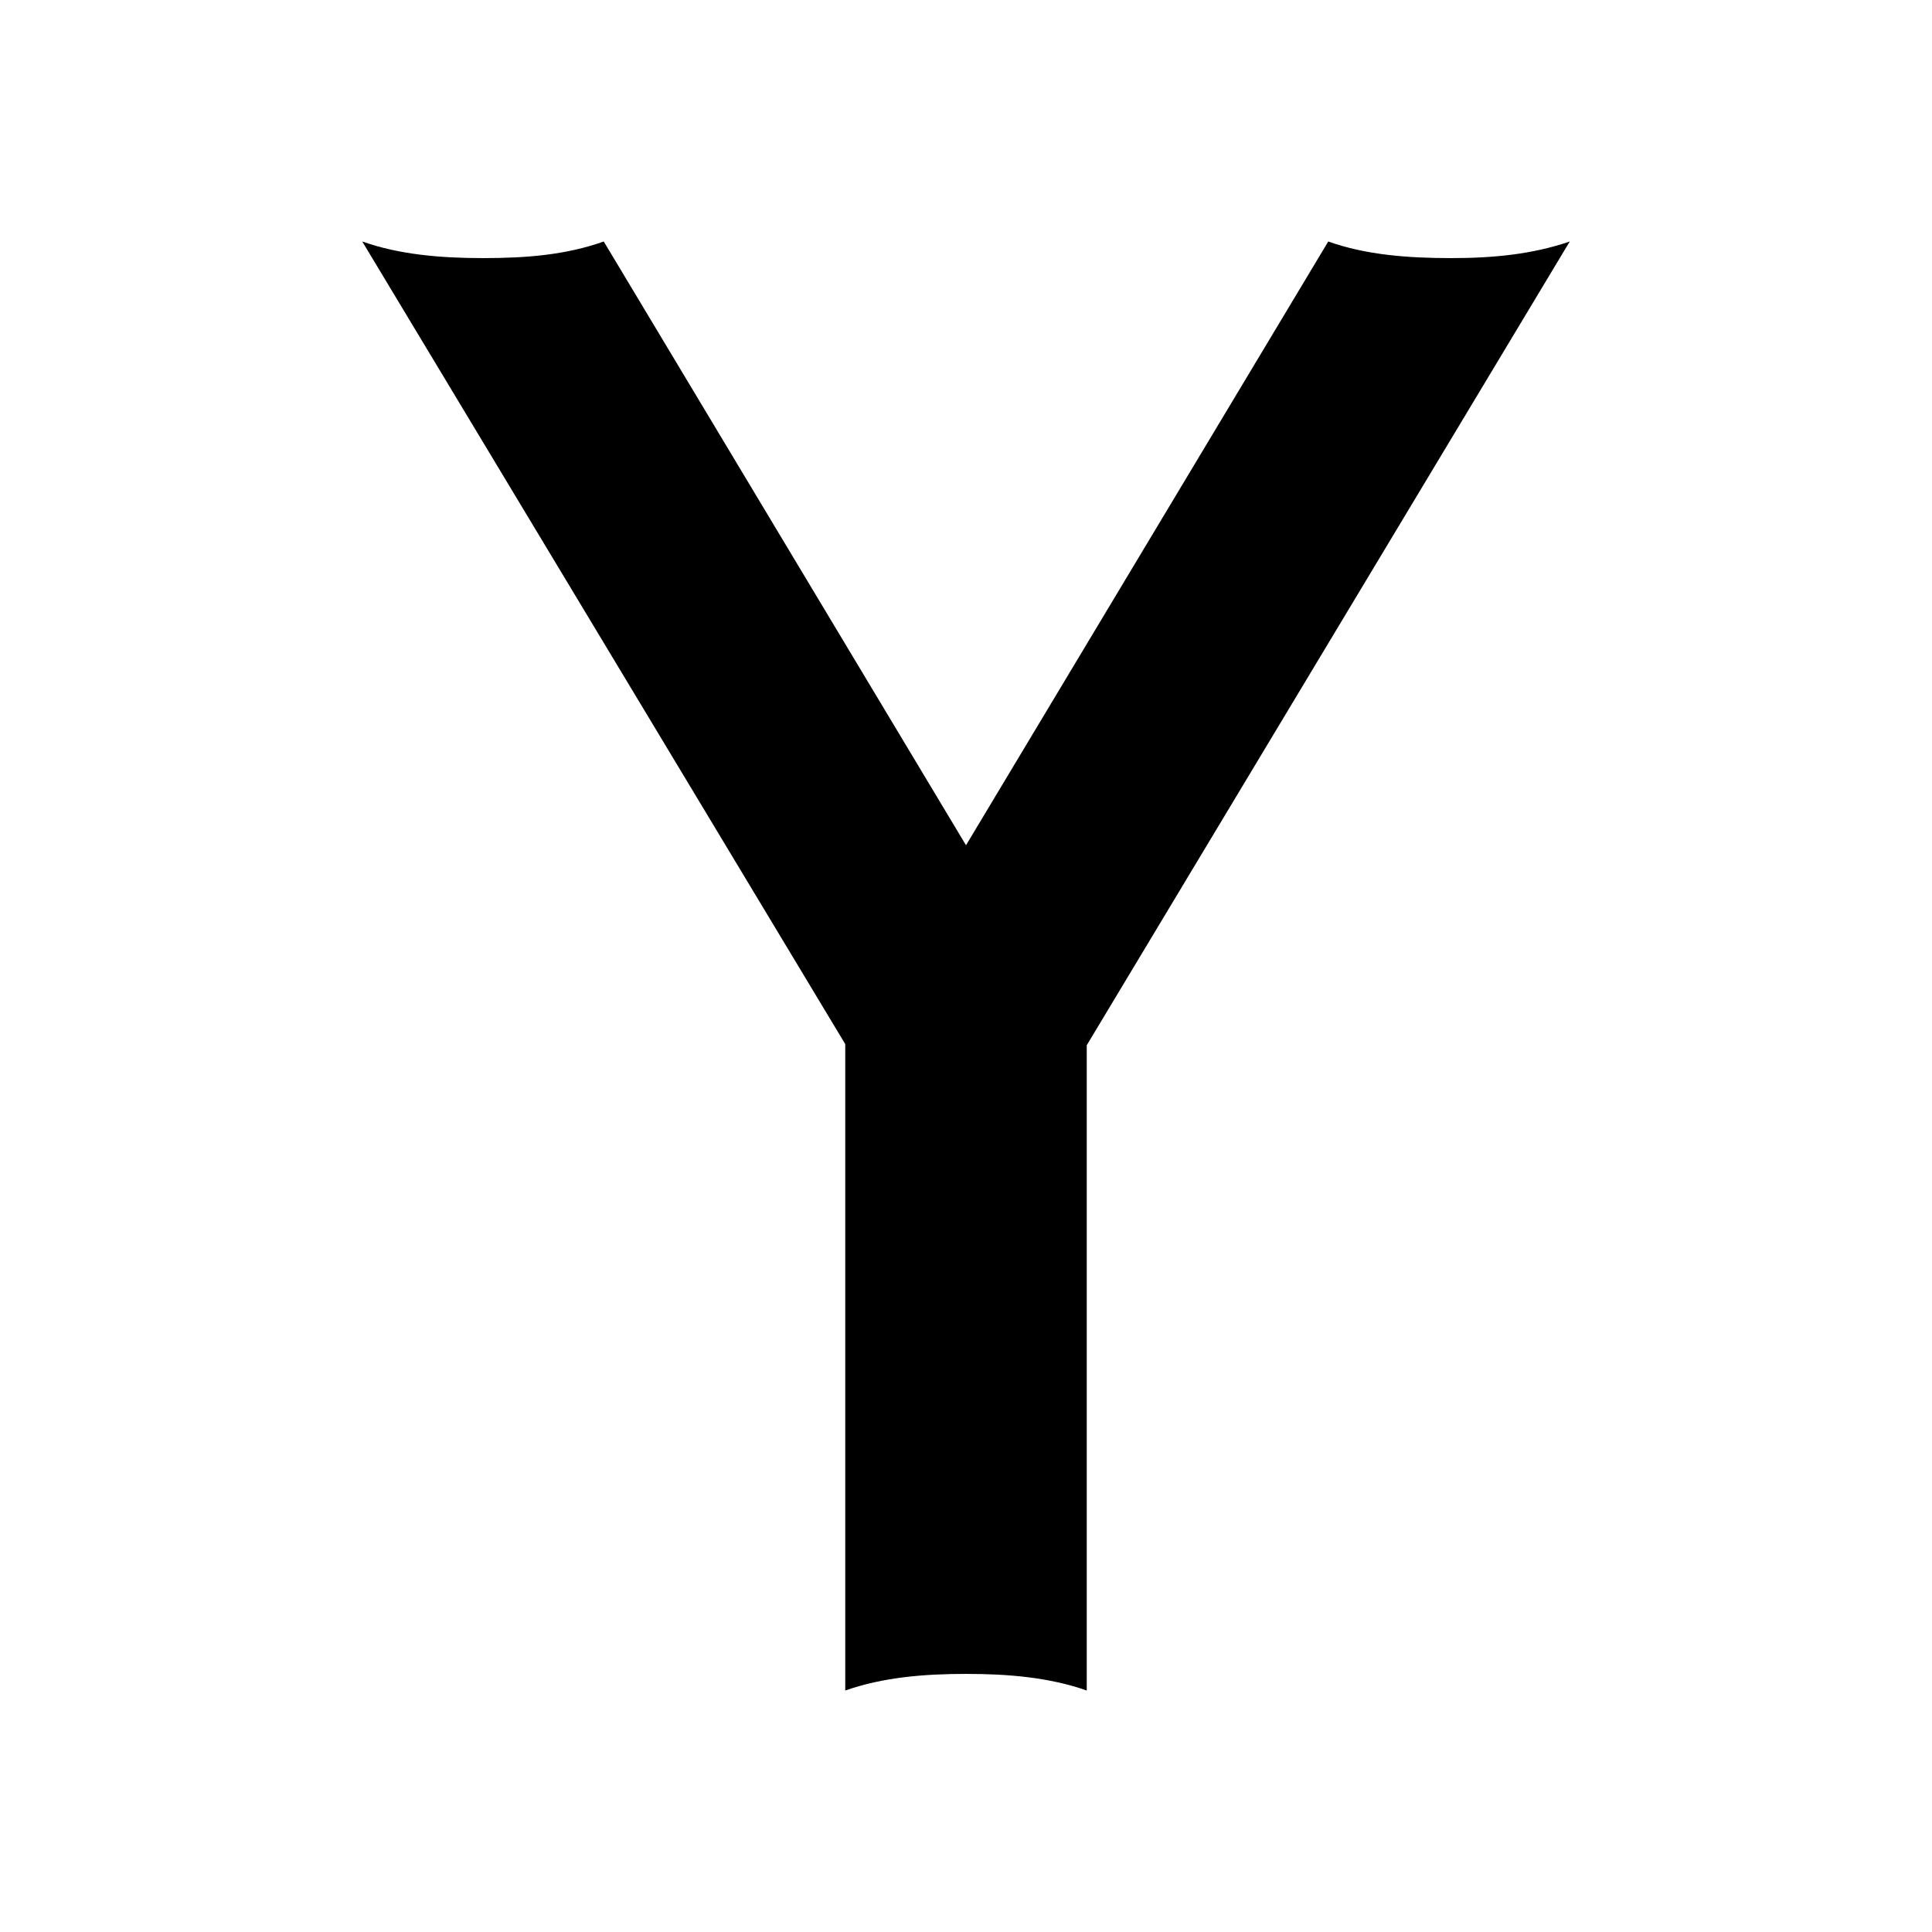
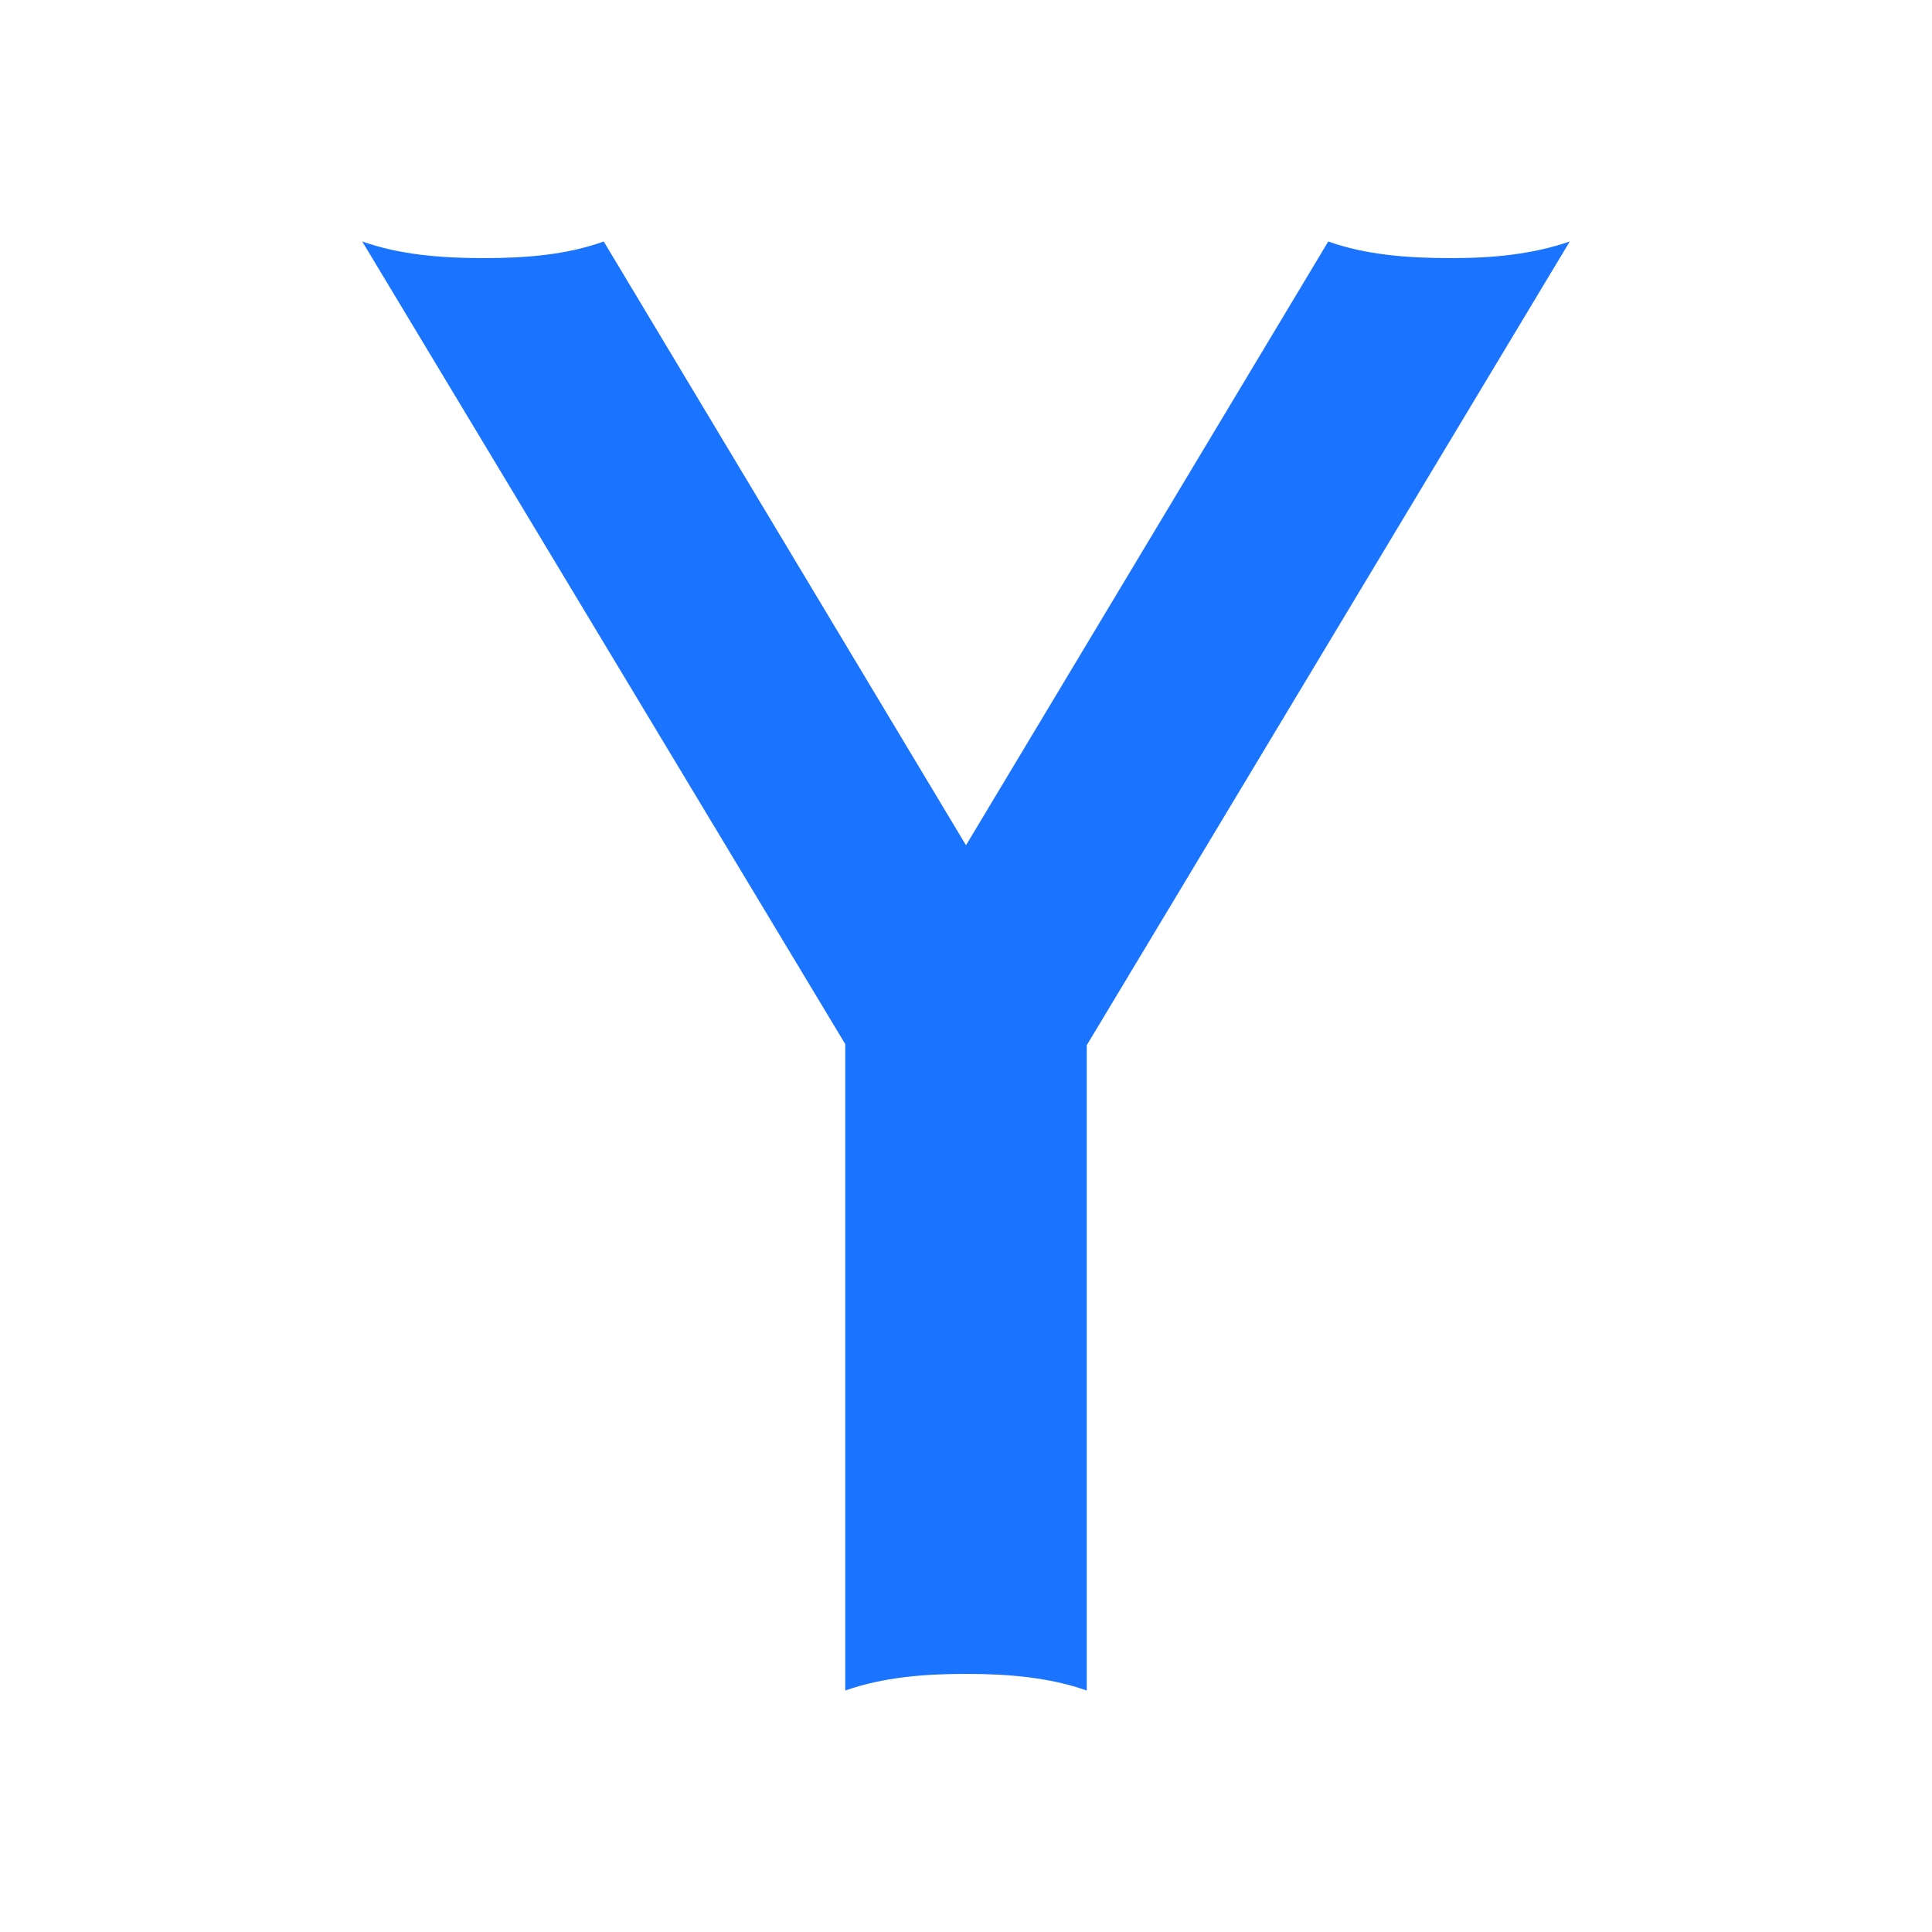
<svg xmlns="http://www.w3.org/2000/svg" version="1.1" id="Layer_1" x="0px" y="0px" width="512px" height="512px" viewBox="0 0 512 512" style="enable-background:new 0 0 512 512;" xml:space="preserve">
-   <path d="M384.6,68.4c-11.3,0-22.5-0.8-32.6-4.4l-96,160L160,64c-10.1,3.6-20.7,4.4-32,4.4c-11.1,0-22.1-0.9-32-4.4l128,212.7V448  c10-3.5,20.8-4.4,32-4.4s22,0.9,32,4.4V277L416,64C406.1,67.4,395.7,68.4,384.6,68.4z" />
+   <g fill="#1b74ff" fill-opacity="1">
+     <path d="M384.6,68.4c-11.3,0-22.5-0.8-32.6-4.4l-96,160L160,64c-10.1,3.6-20.7,4.4-32,4.4c-11.1,0-22.1-0.9-32-4.4l128,212.7V448  c10-3.5,20.8-4.4,32-4.4s22,0.9,32,4.4V277L416,64C406.1,67.4,395.7,68.4,384.6,68.4z" />
+   </g>
</svg>
